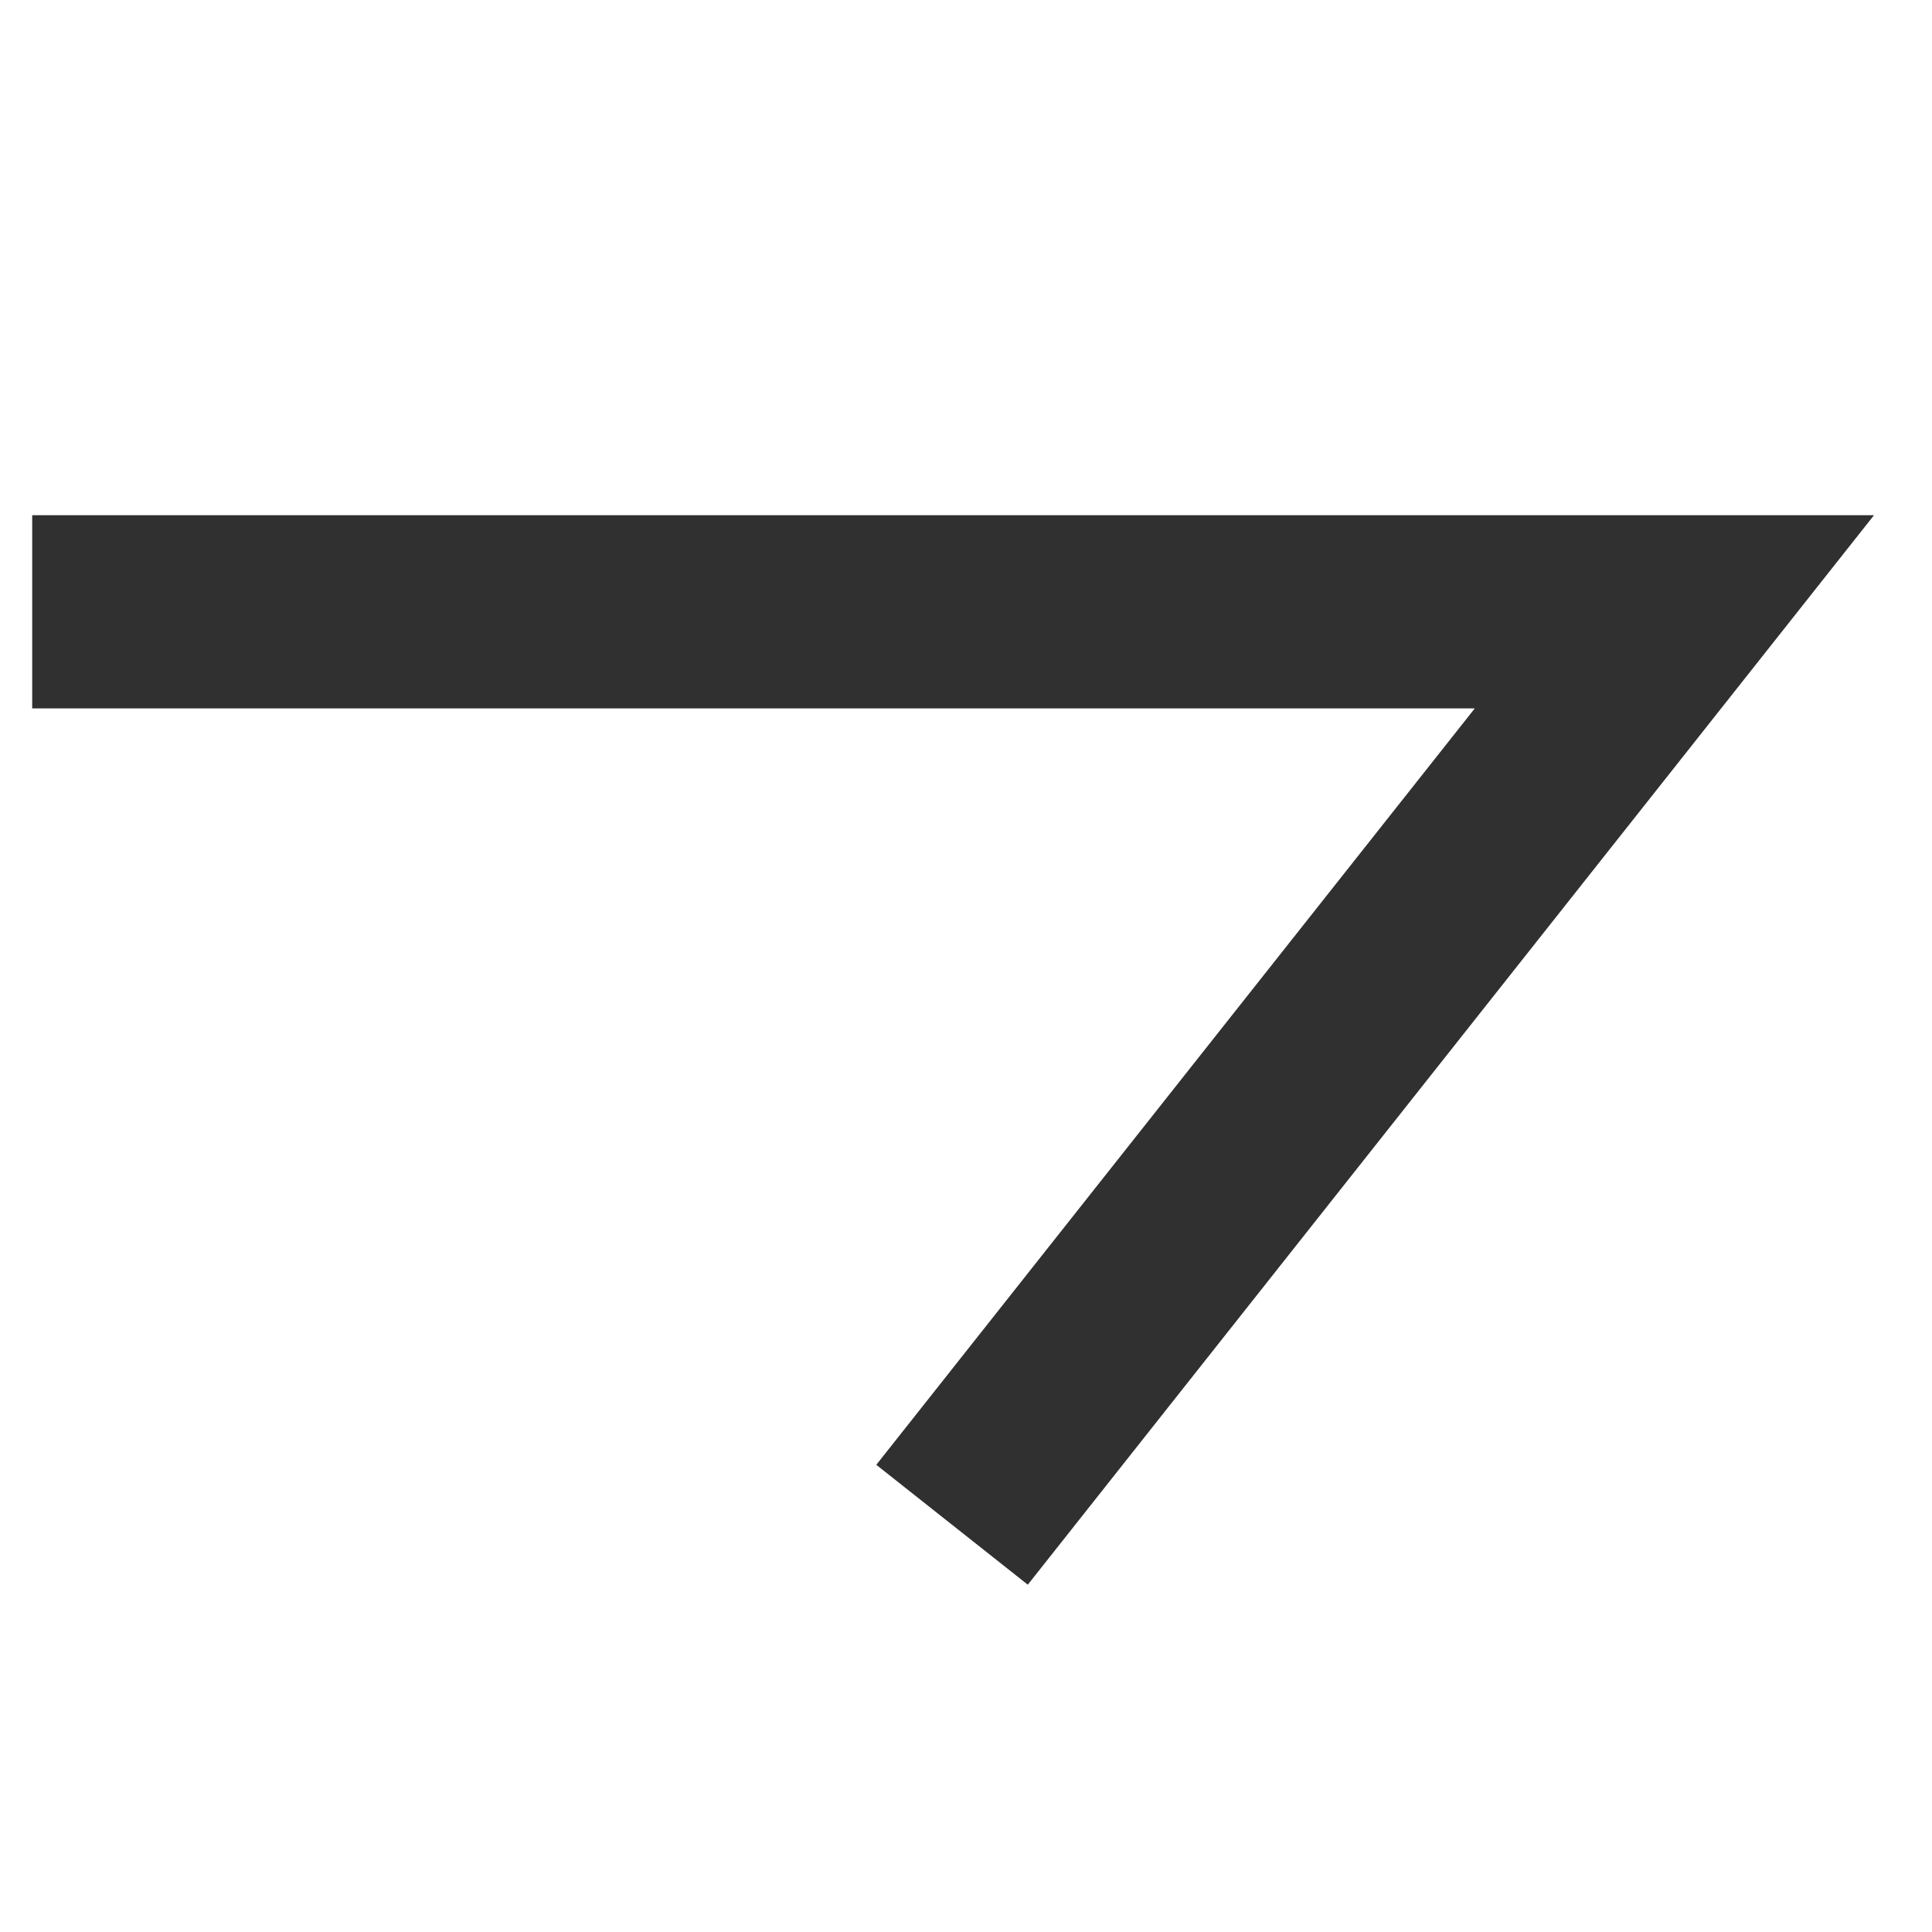
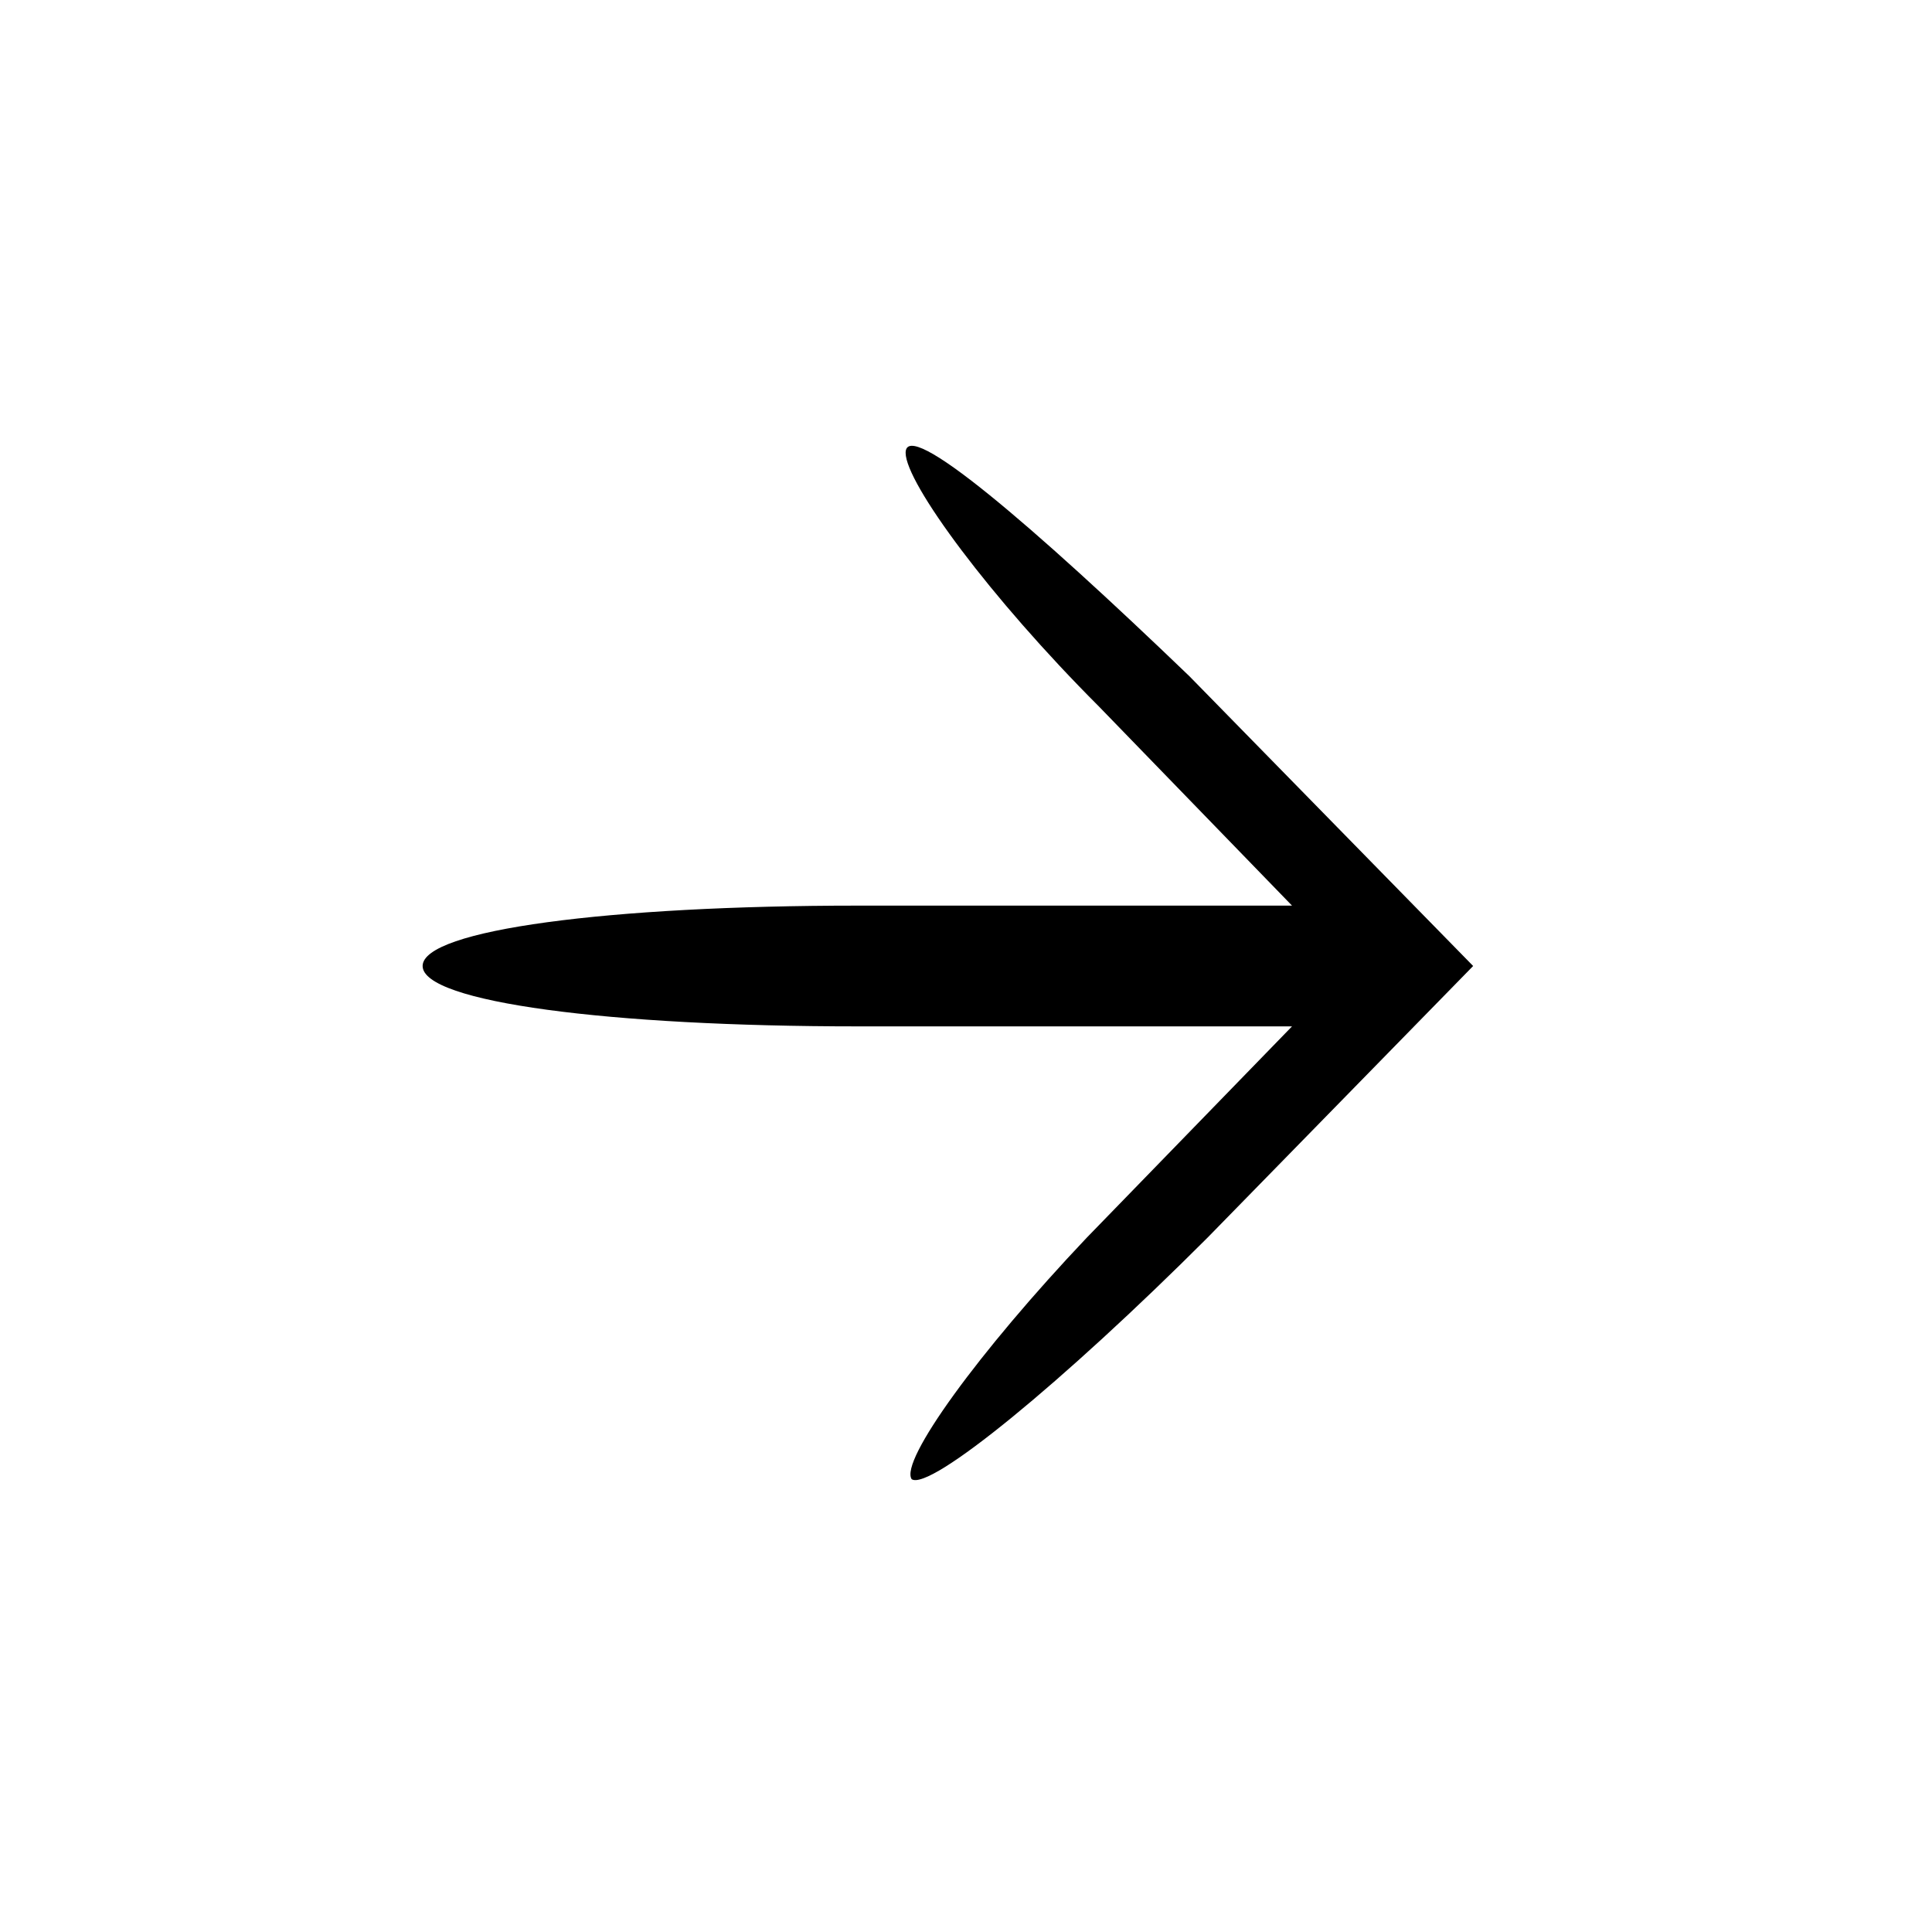
- <svg xmlns="http://www.w3.org/2000/svg" width="40" height="40" viewBox="0 0 30 15" fill="none">
-   <path d="M2 2H24.286H26L15.714 15" stroke="#303030" stroke-width="3" stroke-miterlimit="16" stroke-linecap="square" />
+ <svg xmlns="http://www.w3.org/2000/svg" version="1.0" width="32pt" height="32pt" viewBox="0 0 32 32" preserveAspectRatio="xMidYMid meet">
+   <g transform="translate(0,32) scale(0.1,-0.1)" fill="#000000" stroke="none">
+     <path d="M150 245 c0 -5 14 -24 32 -42 l32 -33 -72 0 c-41 0 -72 -4 -72 -10 0 -6 31 -10 72 -10 l72 0 -34 -35 c-18 -19 -31 -37 -29 -40 3 -2 25 16 49 40 l44 45 -47 48 c-26 25 -47 43 -47 37z" />
+   </g>
</svg>
